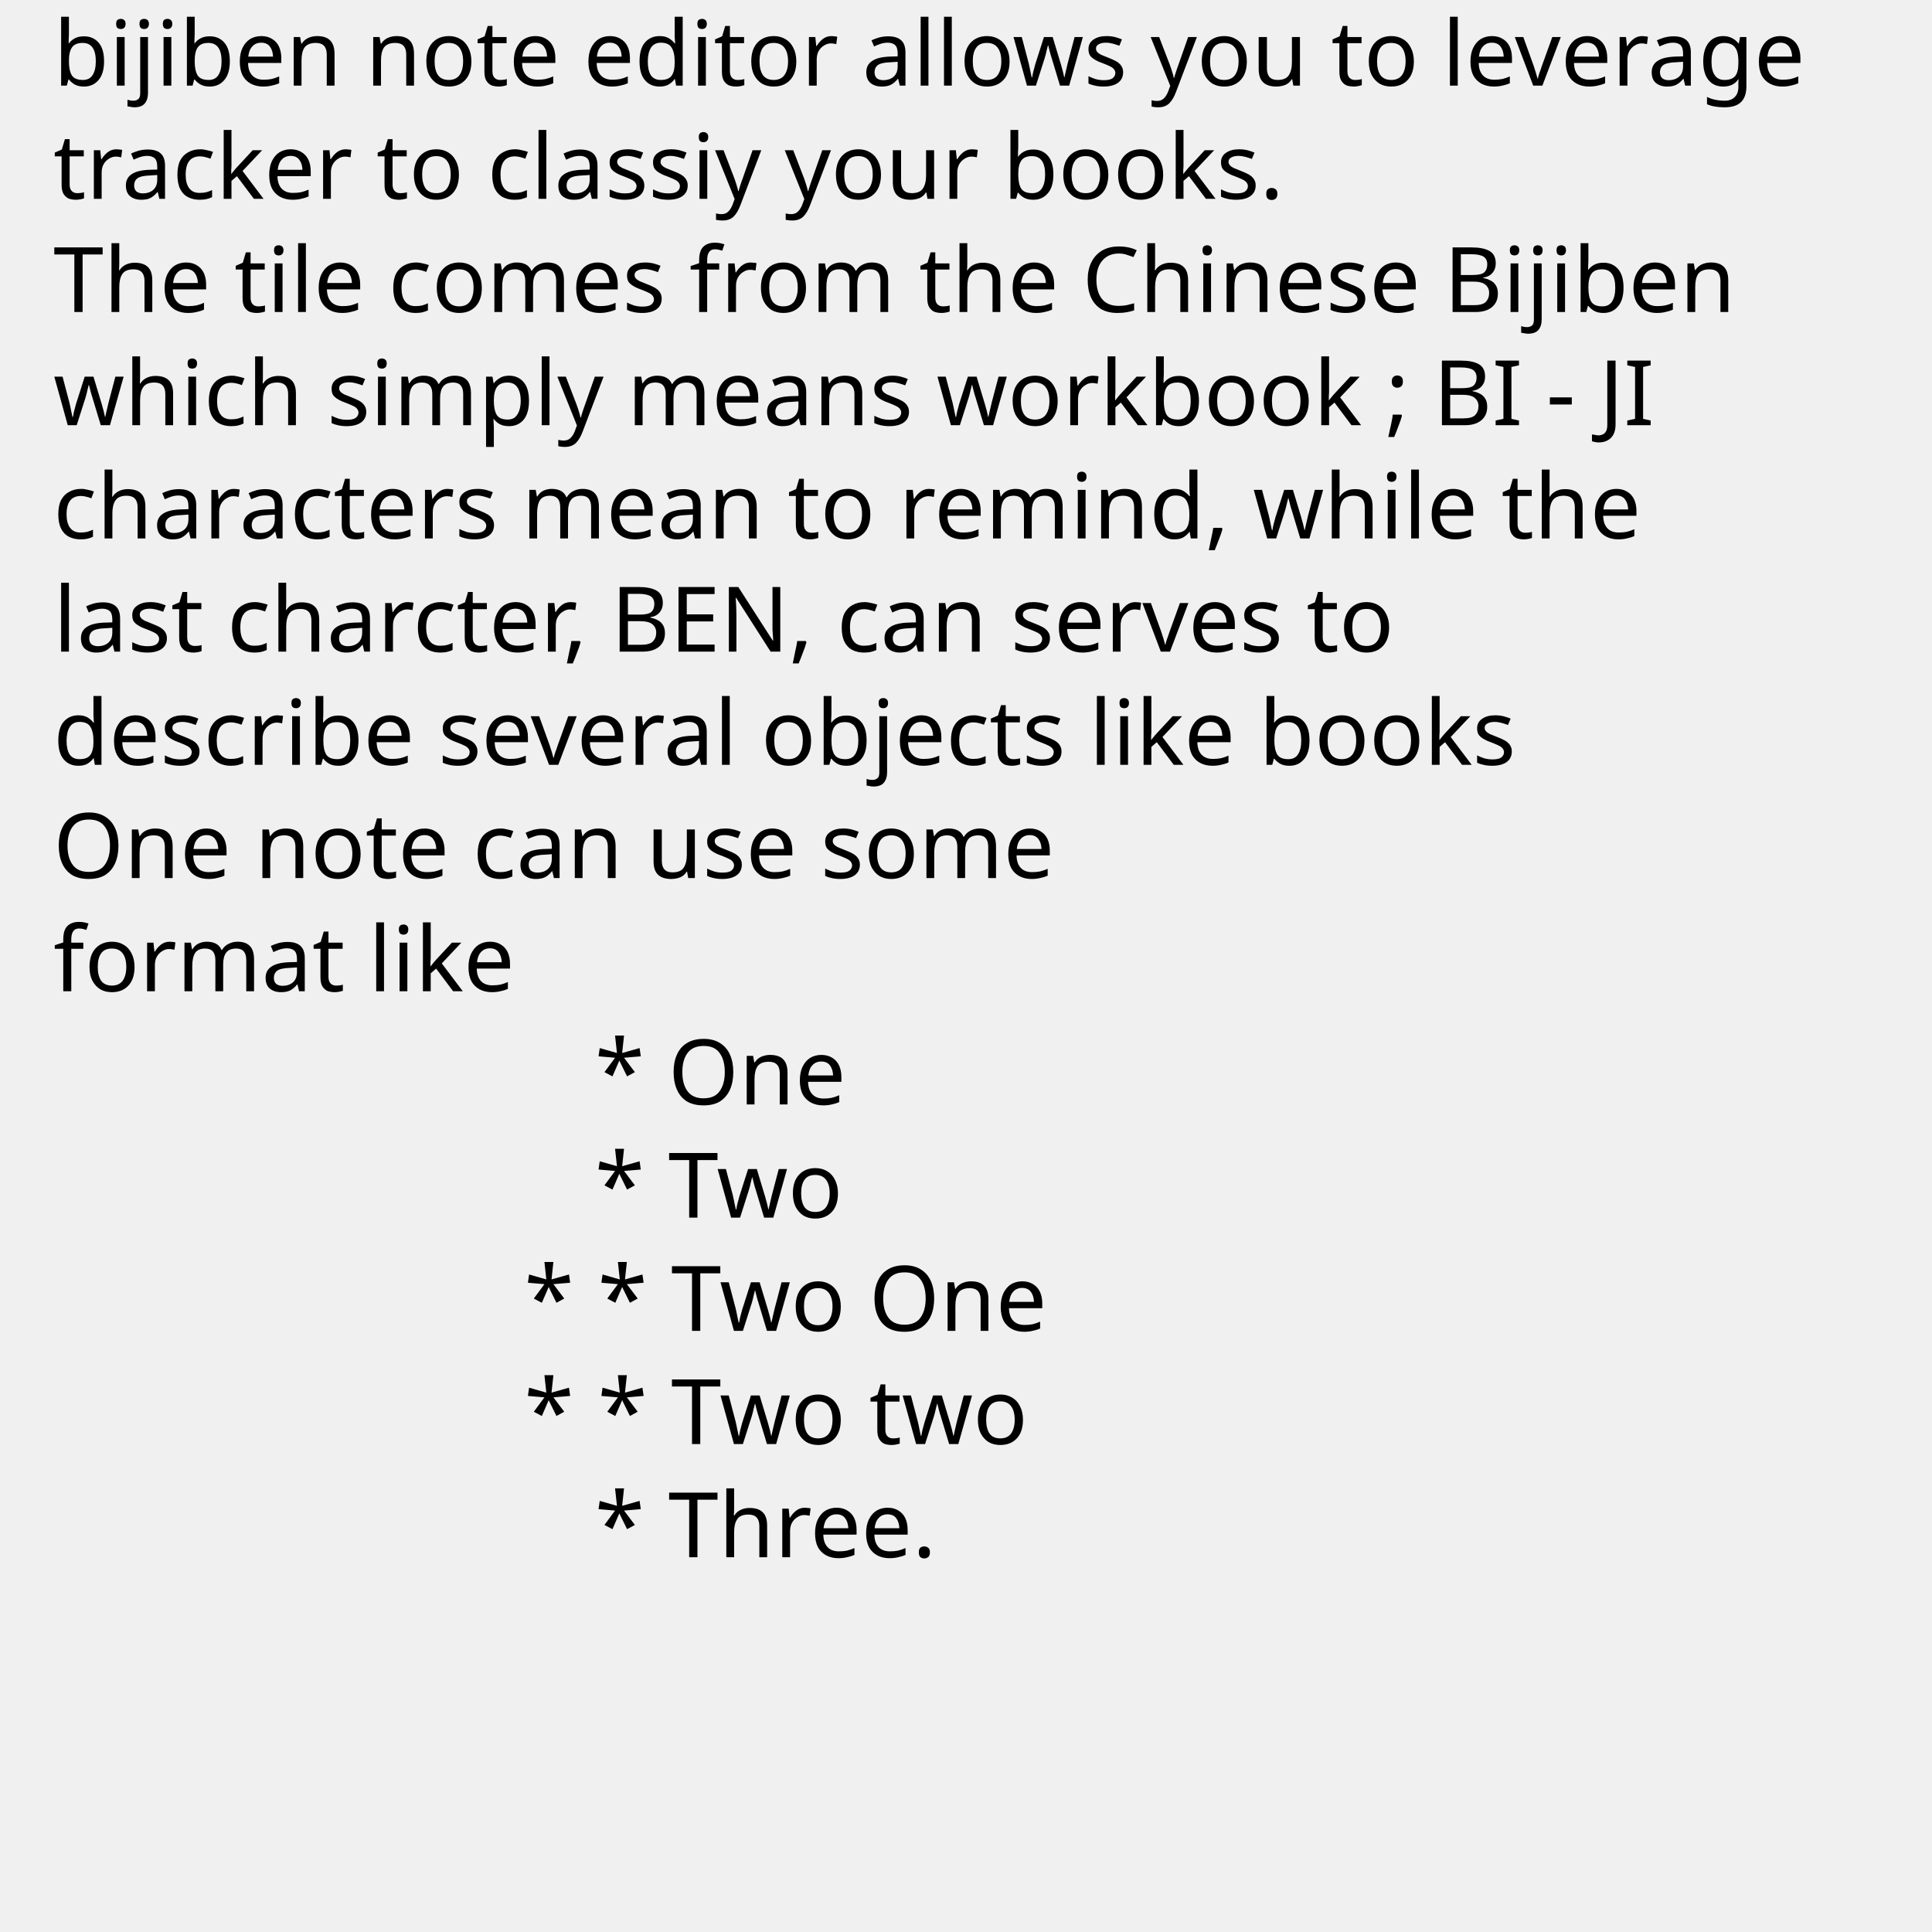
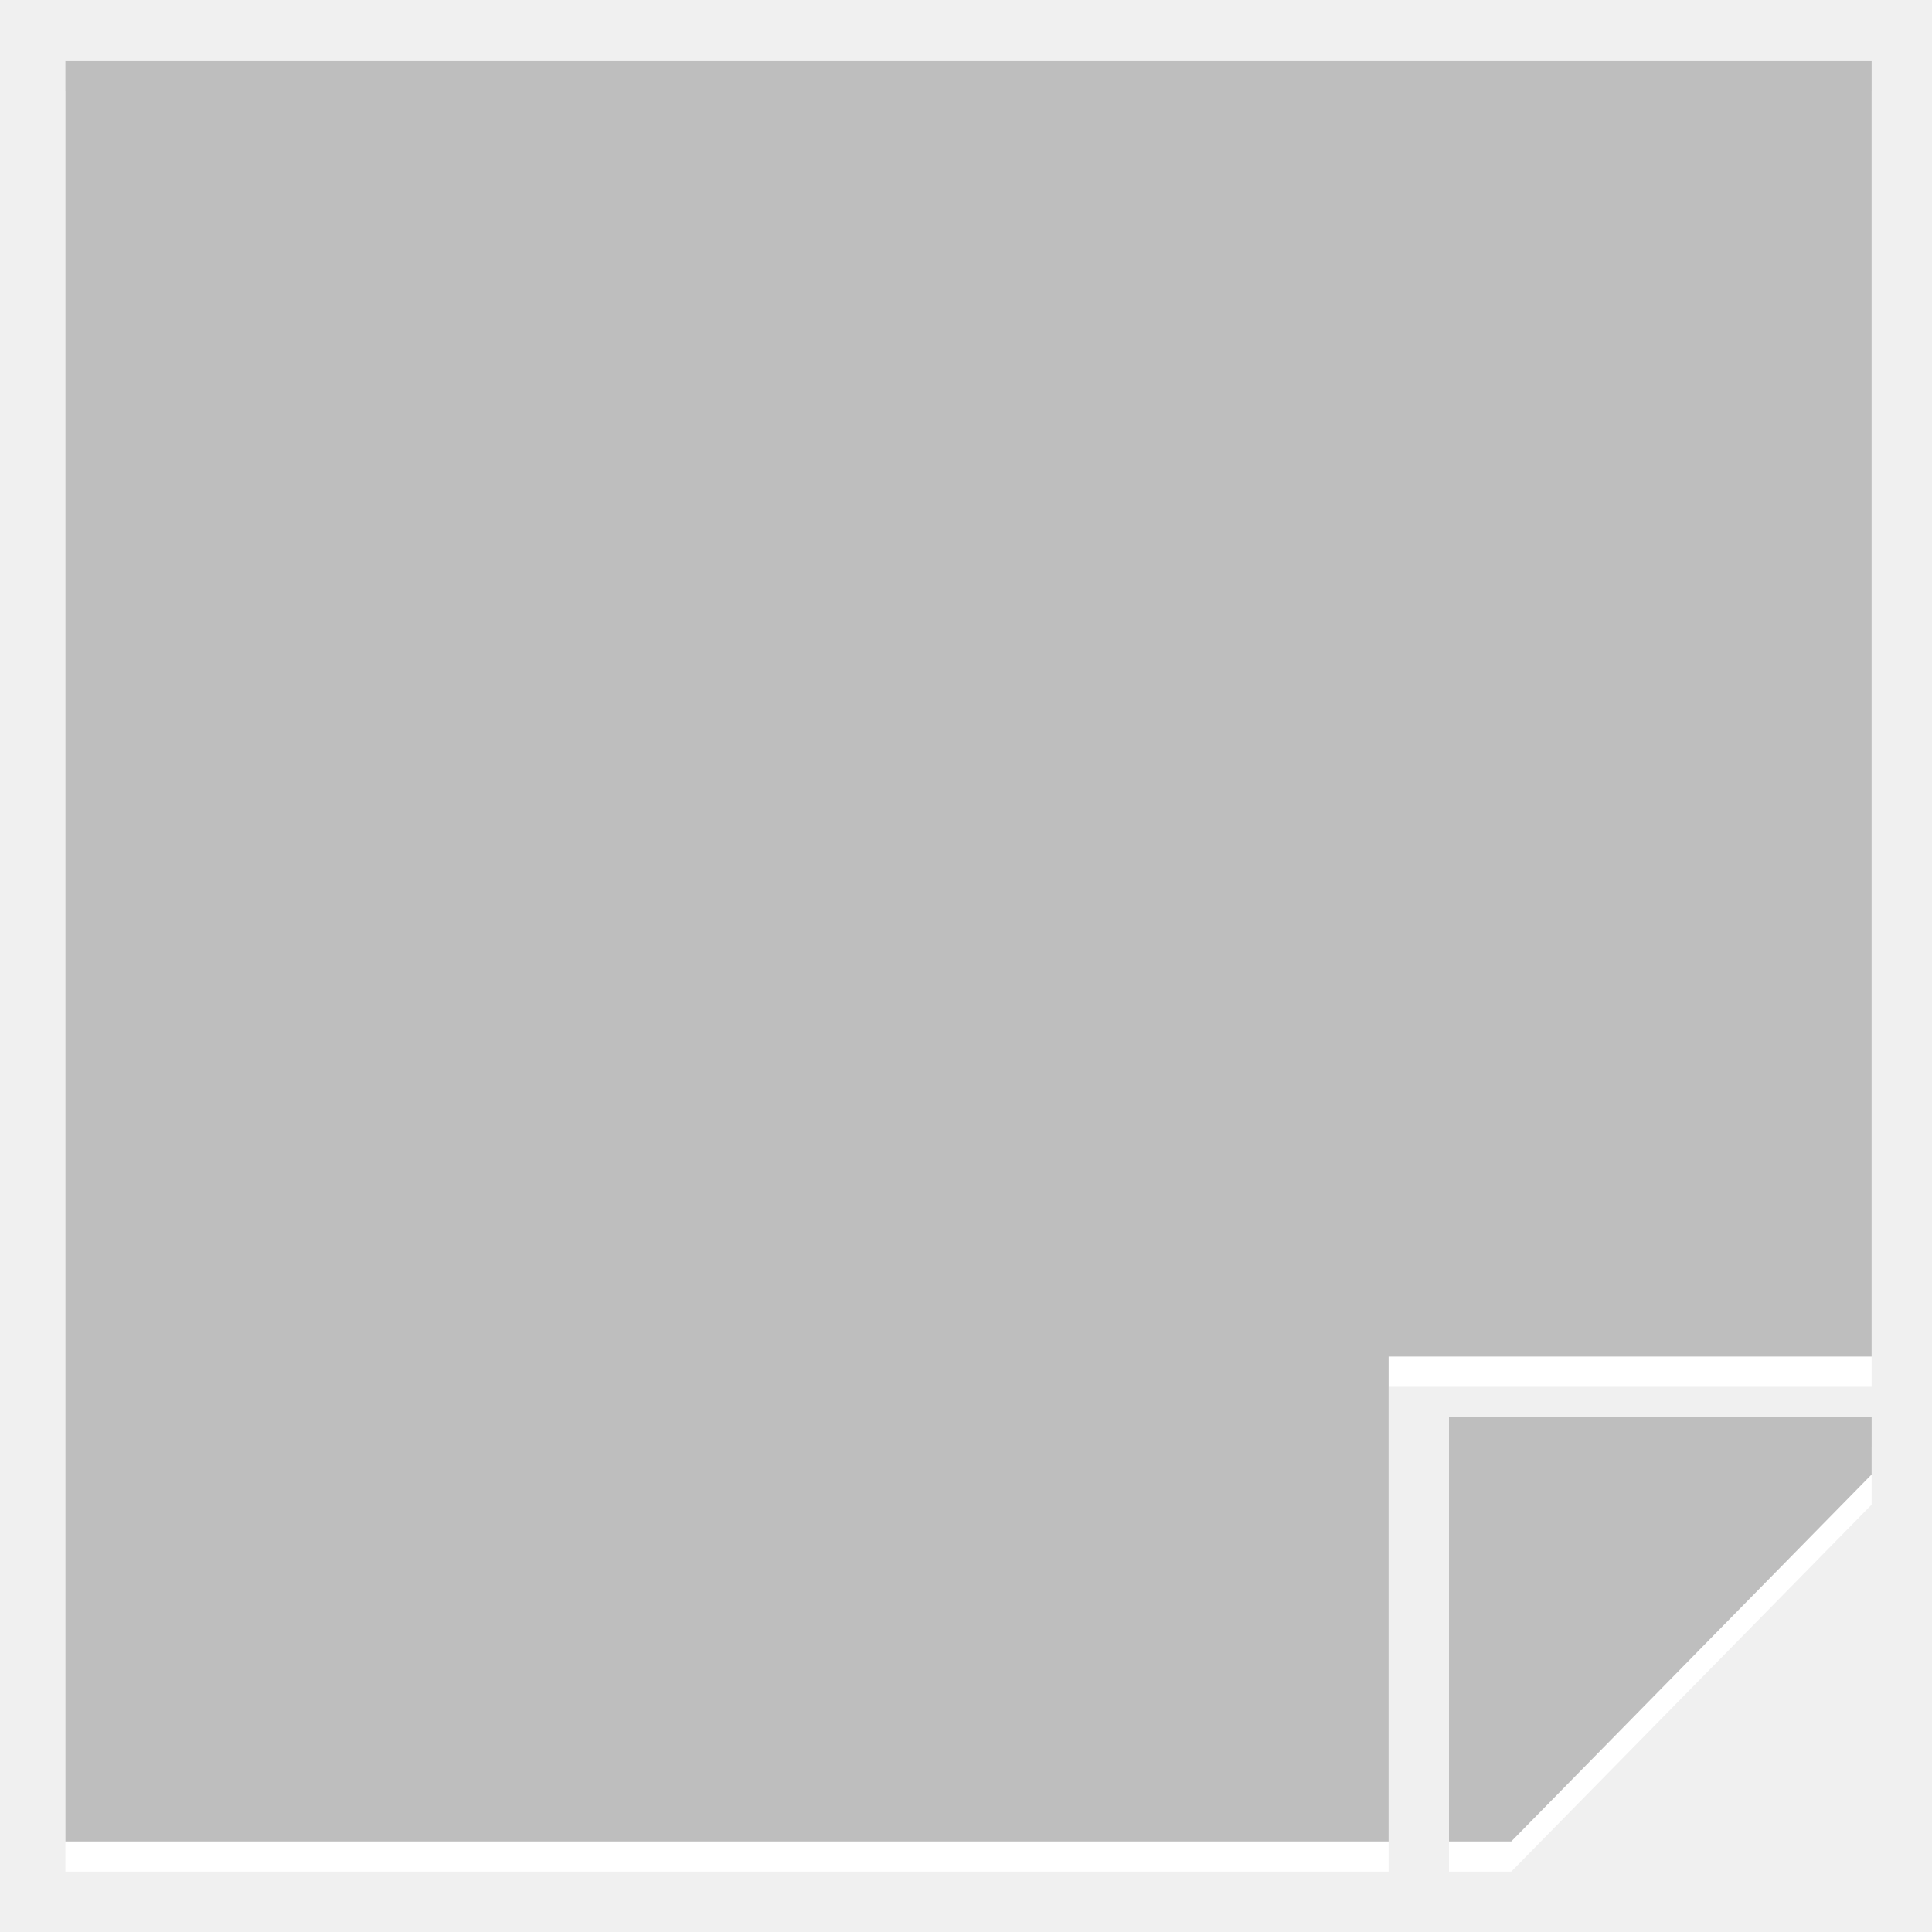
- <svg xmlns="http://www.w3.org/2000/svg" width="128" height="128" id="svg2" version="1.1">
-   <defs id="defs4" />
-   <g id="layer1" transform="translate(0,-924.3622)">
-     <text xml:space="preserve" style="font-size:6px;font-style:normal;font-weight:normal;line-height:125%;letter-spacing:0px;word-spacing:0px;fill:#000000;fill-opacity:1;stroke:none;font-family:Sans" x="3.536" y="5.671" id="text2987" transform="translate(0,924.3622)">
-       <tspan id="tspan2989" x="3.536" y="5.671">bijiben note editor allows you to leverage</tspan>
-       <tspan x="3.536" y="13.171" id="tspan2991">tracker to classiy your books.</tspan>
-       <tspan x="3.536" y="20.671" id="tspan2993">The tile comes from the Chinese Bijiben</tspan>
-       <tspan x="3.536" y="28.171" id="tspan2995">which simply means workbook ; BI - JI </tspan>
-       <tspan x="3.536" y="35.671" id="tspan2997">characters mean to remind, while the </tspan>
-       <tspan x="3.536" y="43.171" id="tspan2999">last charcter, BEN, can serves to </tspan>
-       <tspan x="3.536" y="50.671" id="tspan3001">describe several objects like books</tspan>
-       <tspan x="3.536" y="58.171" id="tspan3007">One note can use some </tspan>
-       <tspan x="3.536" y="65.671" id="tspan3009">format like</tspan>
-       <tspan x="3.536" y="73.171" id="tspan3011">                       * One</tspan>
-       <tspan x="3.536" y="80.671" id="tspan3015">                       * Two</tspan>
-       <tspan x="3.536" y="88.171" id="tspan3019">                    * * Two One</tspan>
-       <tspan x="3.536" y="95.671" id="tspan3021">                    * * Two two</tspan>
-       <tspan x="3.536" y="103.171" id="tspan3023">                       * Three.</tspan>
-       <tspan x="3.536" y="110.671" id="tspan3025" />
-     </text>
-     <text xml:space="preserve" style="font-size:6px;font-style:normal;font-weight:normal;line-height:125%;letter-spacing:0px;word-spacing:0px;fill:#000000;fill-opacity:1;stroke:none;font-family:Sans" x="136.825" y="15.57" id="text3027" transform="translate(0,924.3622)">
-       <tspan id="tspan3029" x="136.825" y="15.57" />
-     </text>
+ <svg xmlns="http://www.w3.org/2000/svg" width="64px" height="64px" id="svg11721" version="1.1">
+   <defs id="defs11723" />
+   <g id="layer1">
+     <path style="fill:#ffffff;fill-opacity:1;stroke:none" d="M 2.166,3.021 2.166,62 46,62 l 0,-14.062 0,-2 2,0 14,0 0,-42.917 z M 48,47.938 48,62 50.062,62 62,49.844 62,47.938 z" id="rect12512-4" />
+     <path style="fill:#bebebe;fill-opacity:1;stroke:none" d="M 2.166,2.021 2.166,61 46,61 l 0,-14.062 0,-2 2,0 14,0 0,-42.917 z M 48,46.938 48,61 50.062,61 62,48.844 62,46.938 z" id="rect12512" />
  </g>
</svg>
